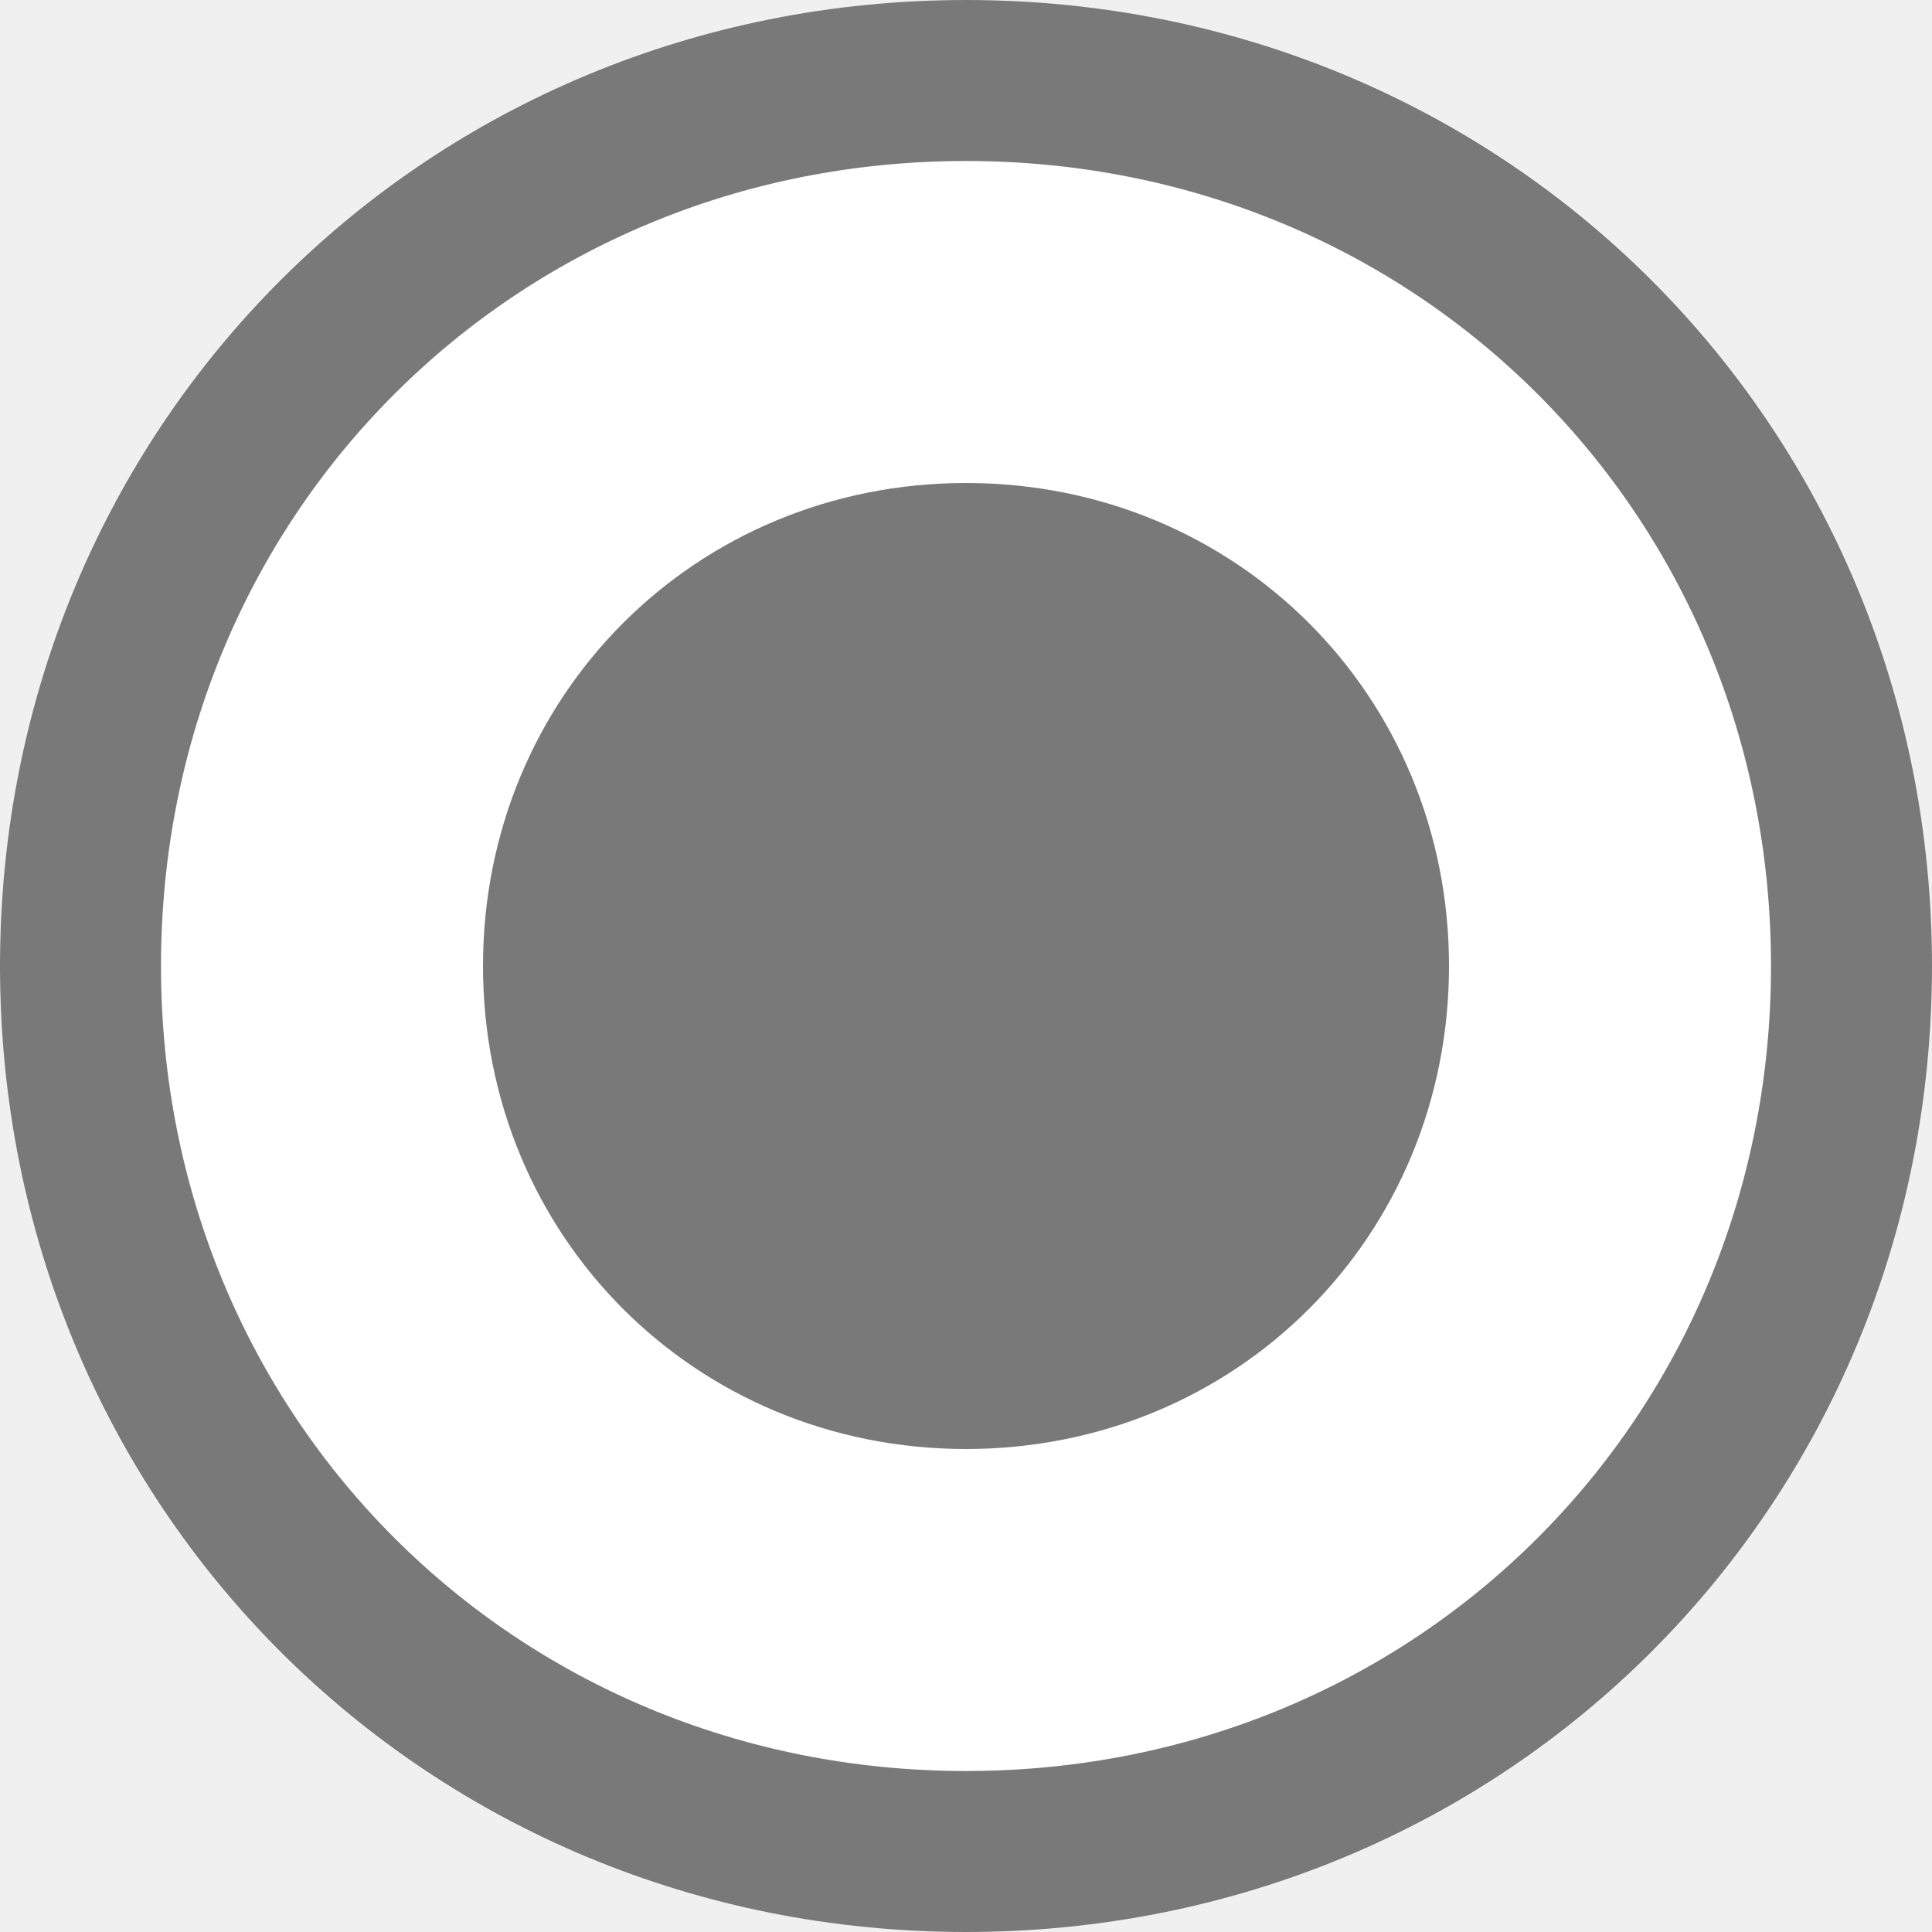
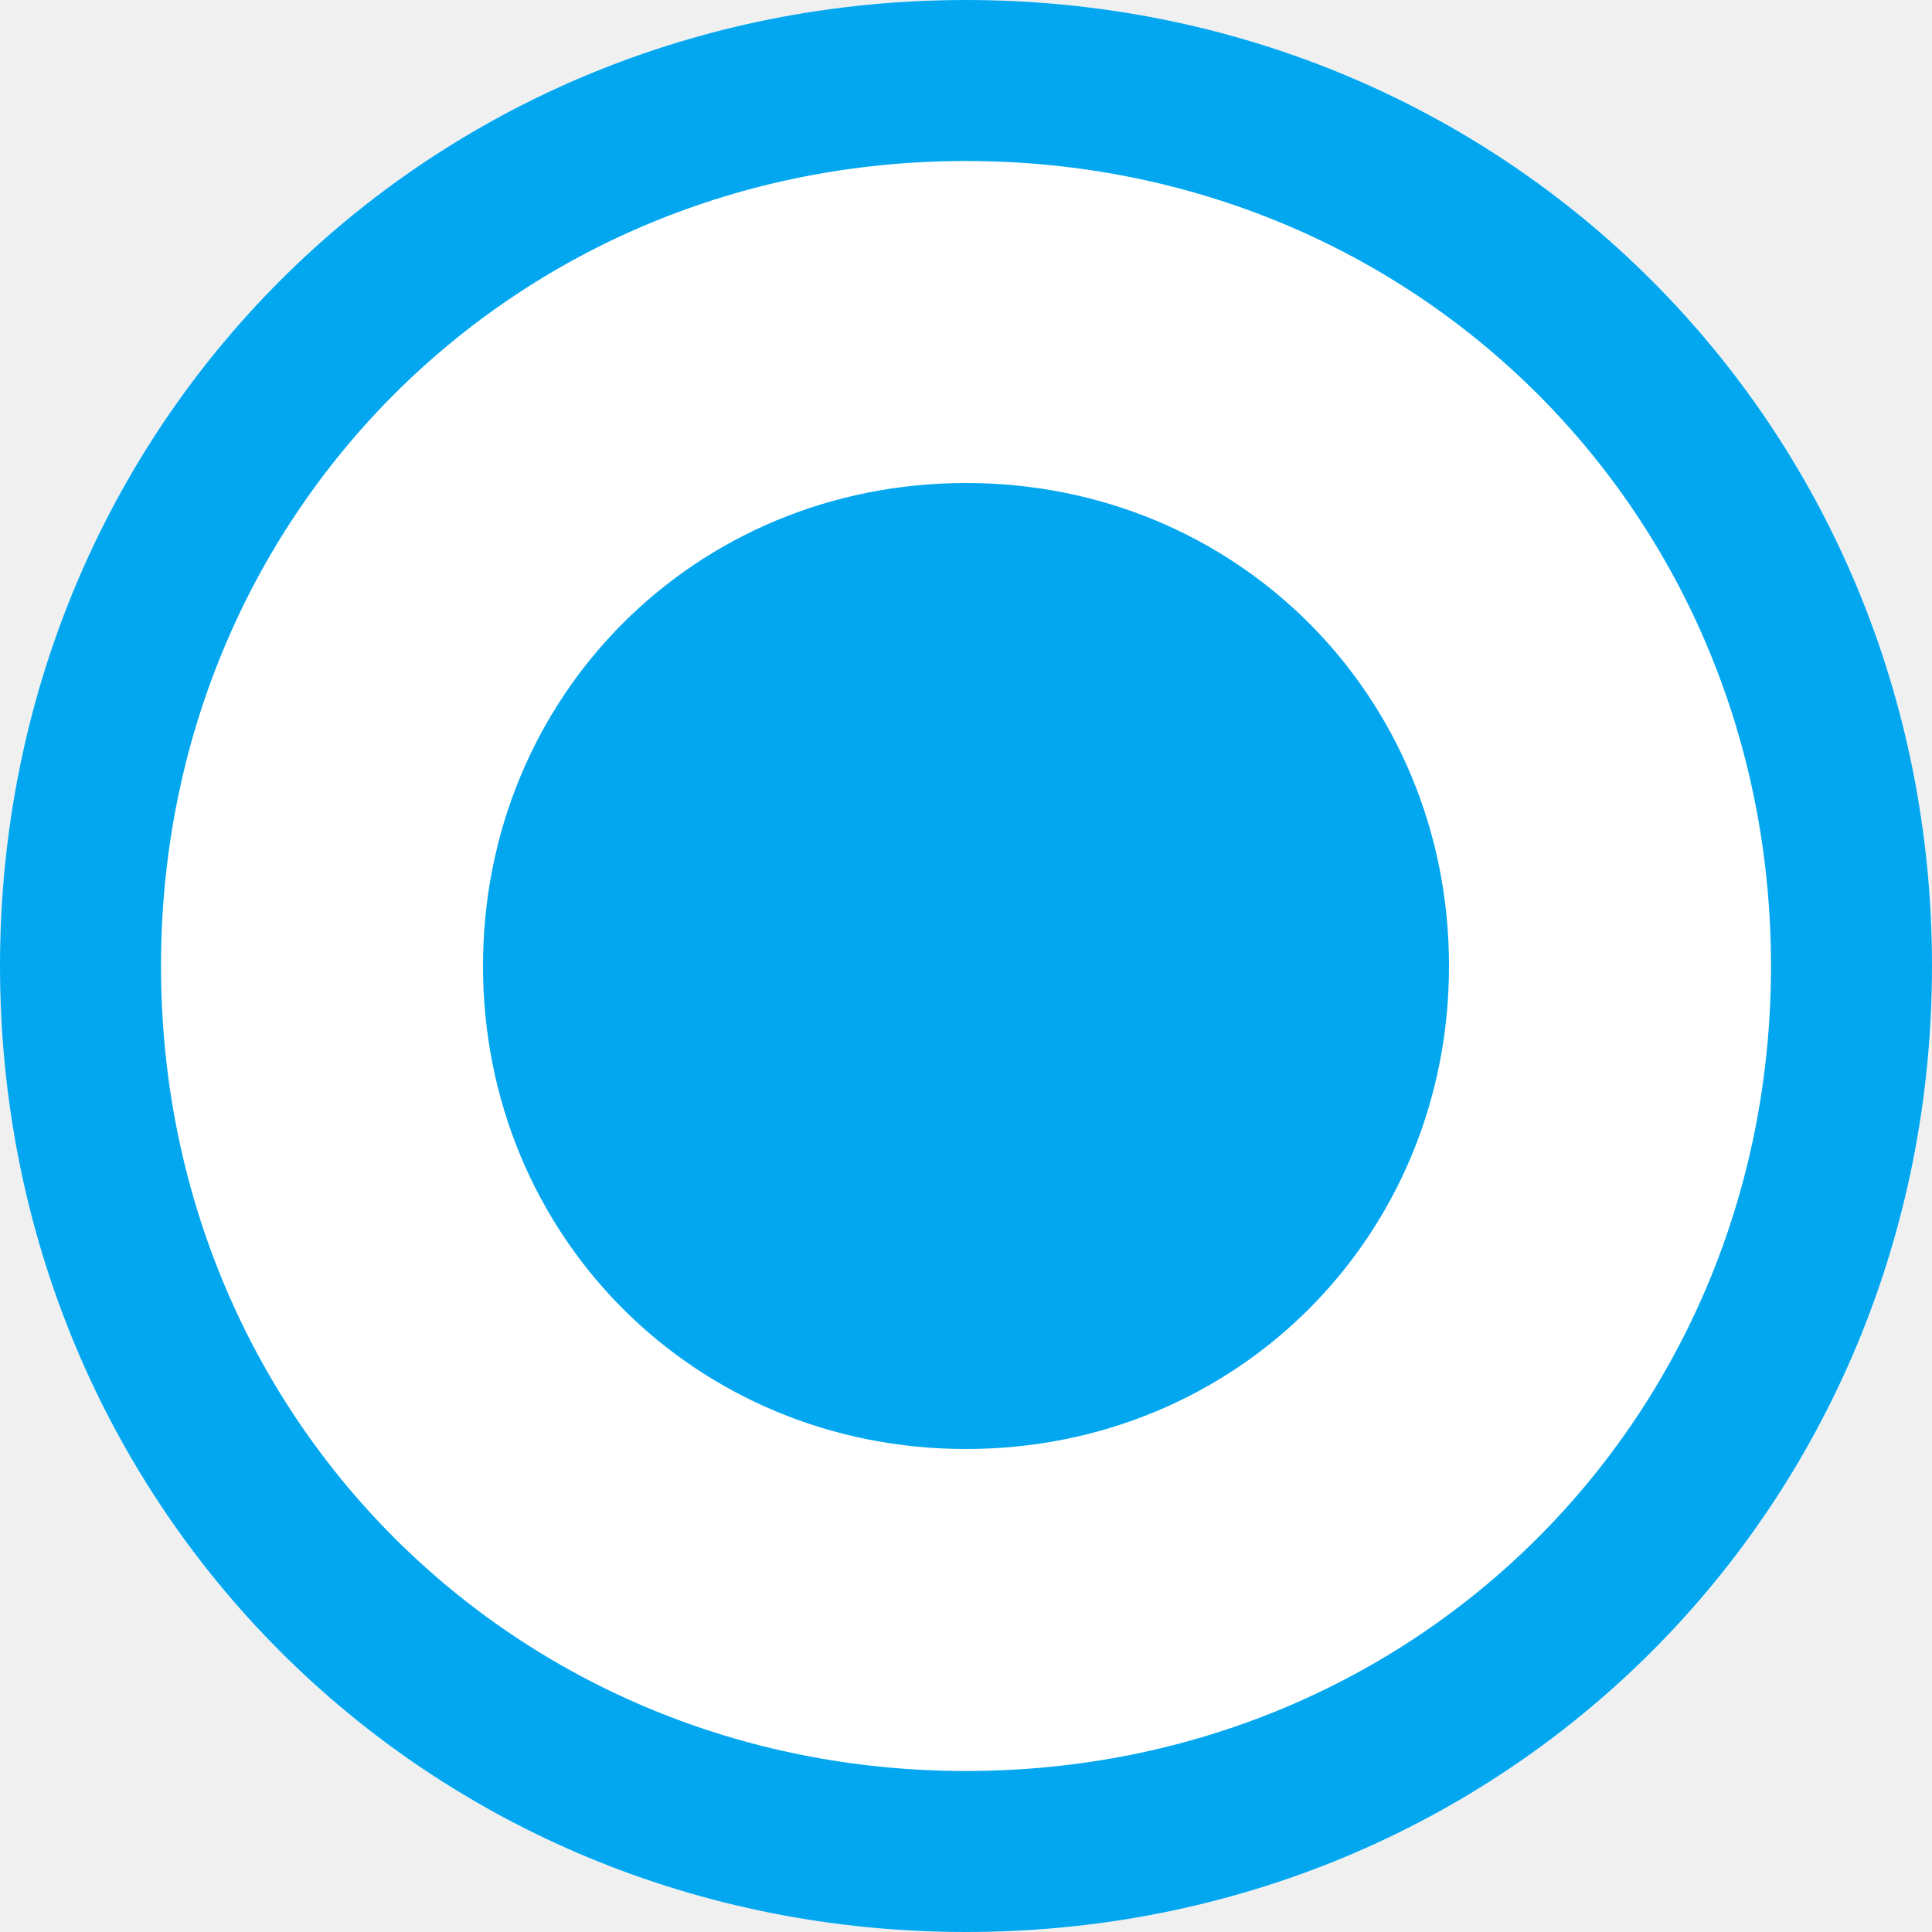
- <svg xmlns="http://www.w3.org/2000/svg" version="1.1" width="12px" height="12px" viewBox="150 677  12 12">
-   <path d="M 156 677  C 159.36 677  162 679.64  162 683  C 162 686.36  159.36 689  156 689  C 152.64 689  150 686.36  150 683  C 150 679.64  152.64 677  156 677  Z " fill-rule="nonzero" fill="#ffffff" stroke="none" />
-   <path d="M 156 677.5  C 159.08 677.5  161.5 679.92  161.5 683  C 161.5 686.08  159.08 688.5  156 688.5  C 152.92 688.5  150.5 686.08  150.5 683  C 150.5 679.92  152.92 677.5  156 677.5  Z " stroke-width="1" stroke="#797979" fill="none" />
-   <path d="M 156 686  C 154.32 686  153 684.68  153 683  C 153 681.32  154.32 680  156 680  C 157.68 680  159 681.32  159 683  C 159 684.68  157.68 686  156 686  " fill-rule="nonzero" fill="#797979" stroke="none" />
+ <svg xmlns="http://www.w3.org/2000/svg" version="1.1" width="12px" height="12px" viewBox="81 677  12 12">
+   <path d="M 87 677  C 90.36 677  93 679.64  93 683  C 93 686.36  90.36 689  87 689  C 83.64 689  81 686.36  81 683  C 81 679.64  83.64 677  87 677  Z " fill-rule="nonzero" fill="#ffffff" stroke="none" />
+   <path d="M 87 677.5  C 90.08 677.5  92.5 679.92  92.5 683  C 92.5 686.08  90.08 688.5  87 688.5  C 83.92 688.5  81.5 686.08  81.5 683  C 81.5 679.92  83.92 677.5  87 677.5  Z " stroke-width="1" stroke="#02a7f0" fill="none" />
+   <path d="M 87 686  C 85.32 686  84 684.68  84 683  C 84 681.32  85.32 680  87 680  C 88.68 680  90 681.32  90 683  C 90 684.68  88.68 686  87 686  " fill-rule="nonzero" fill="#02a7f0" stroke="none" />
</svg>
